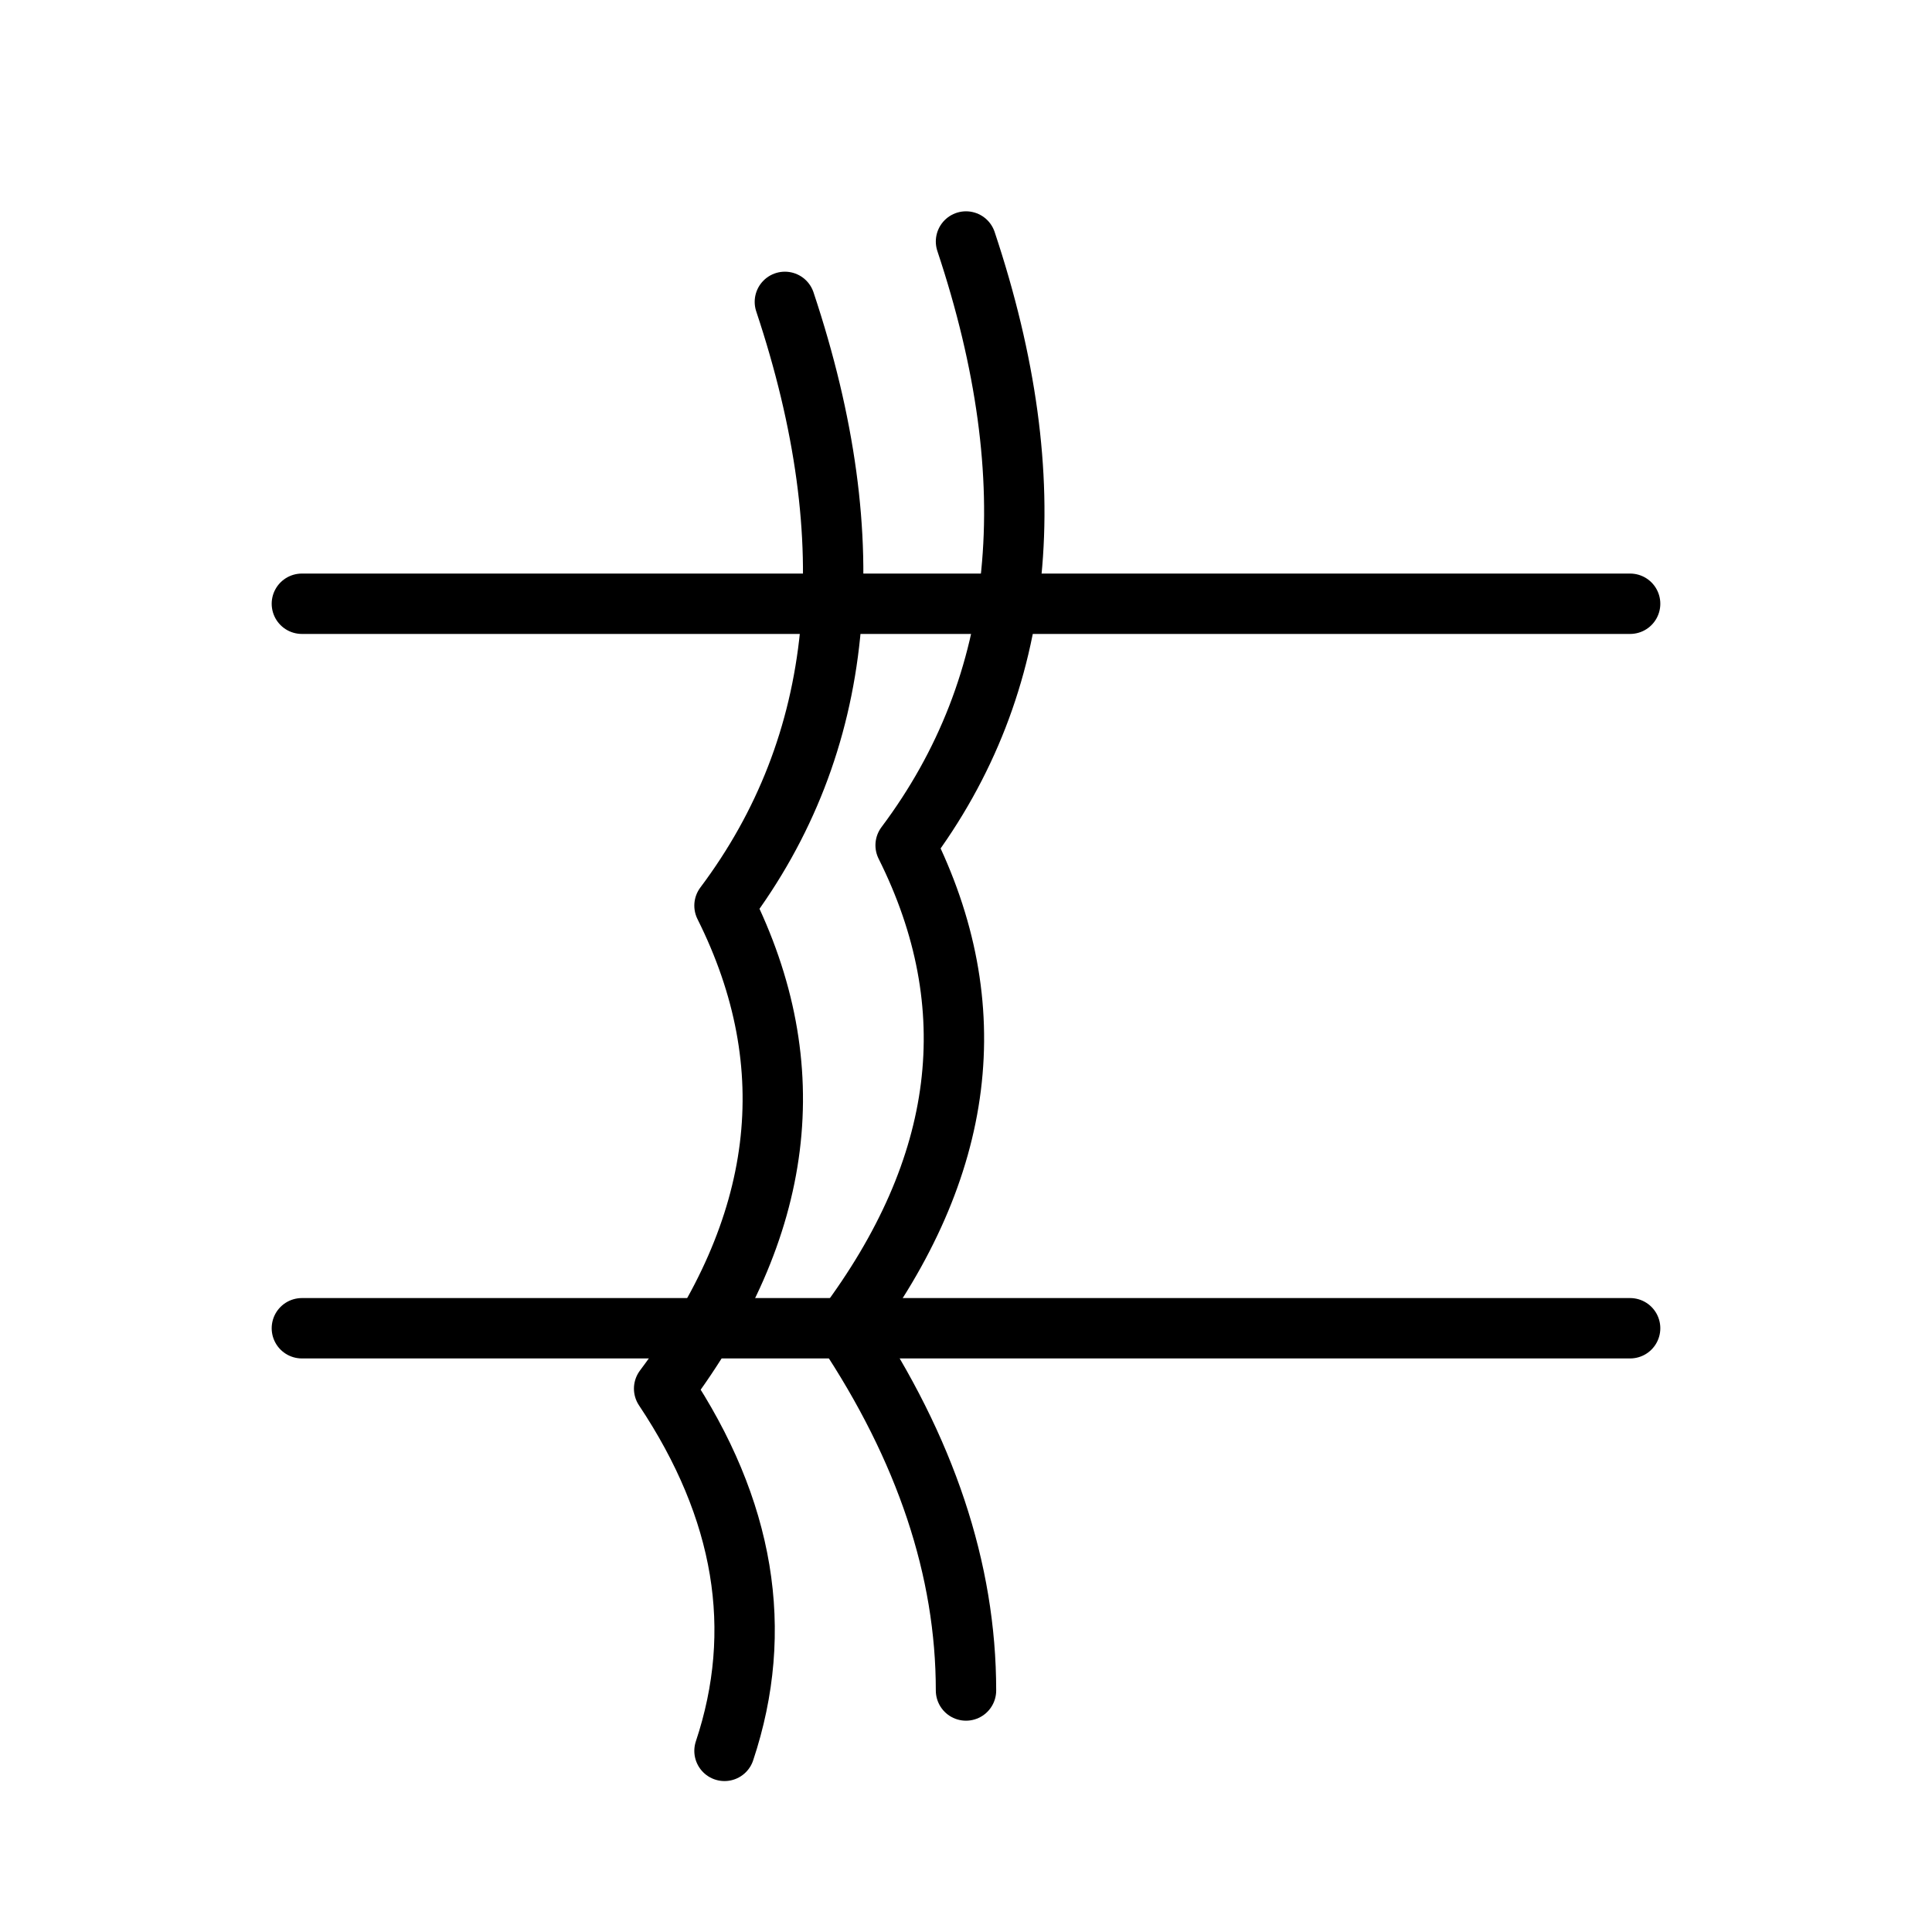
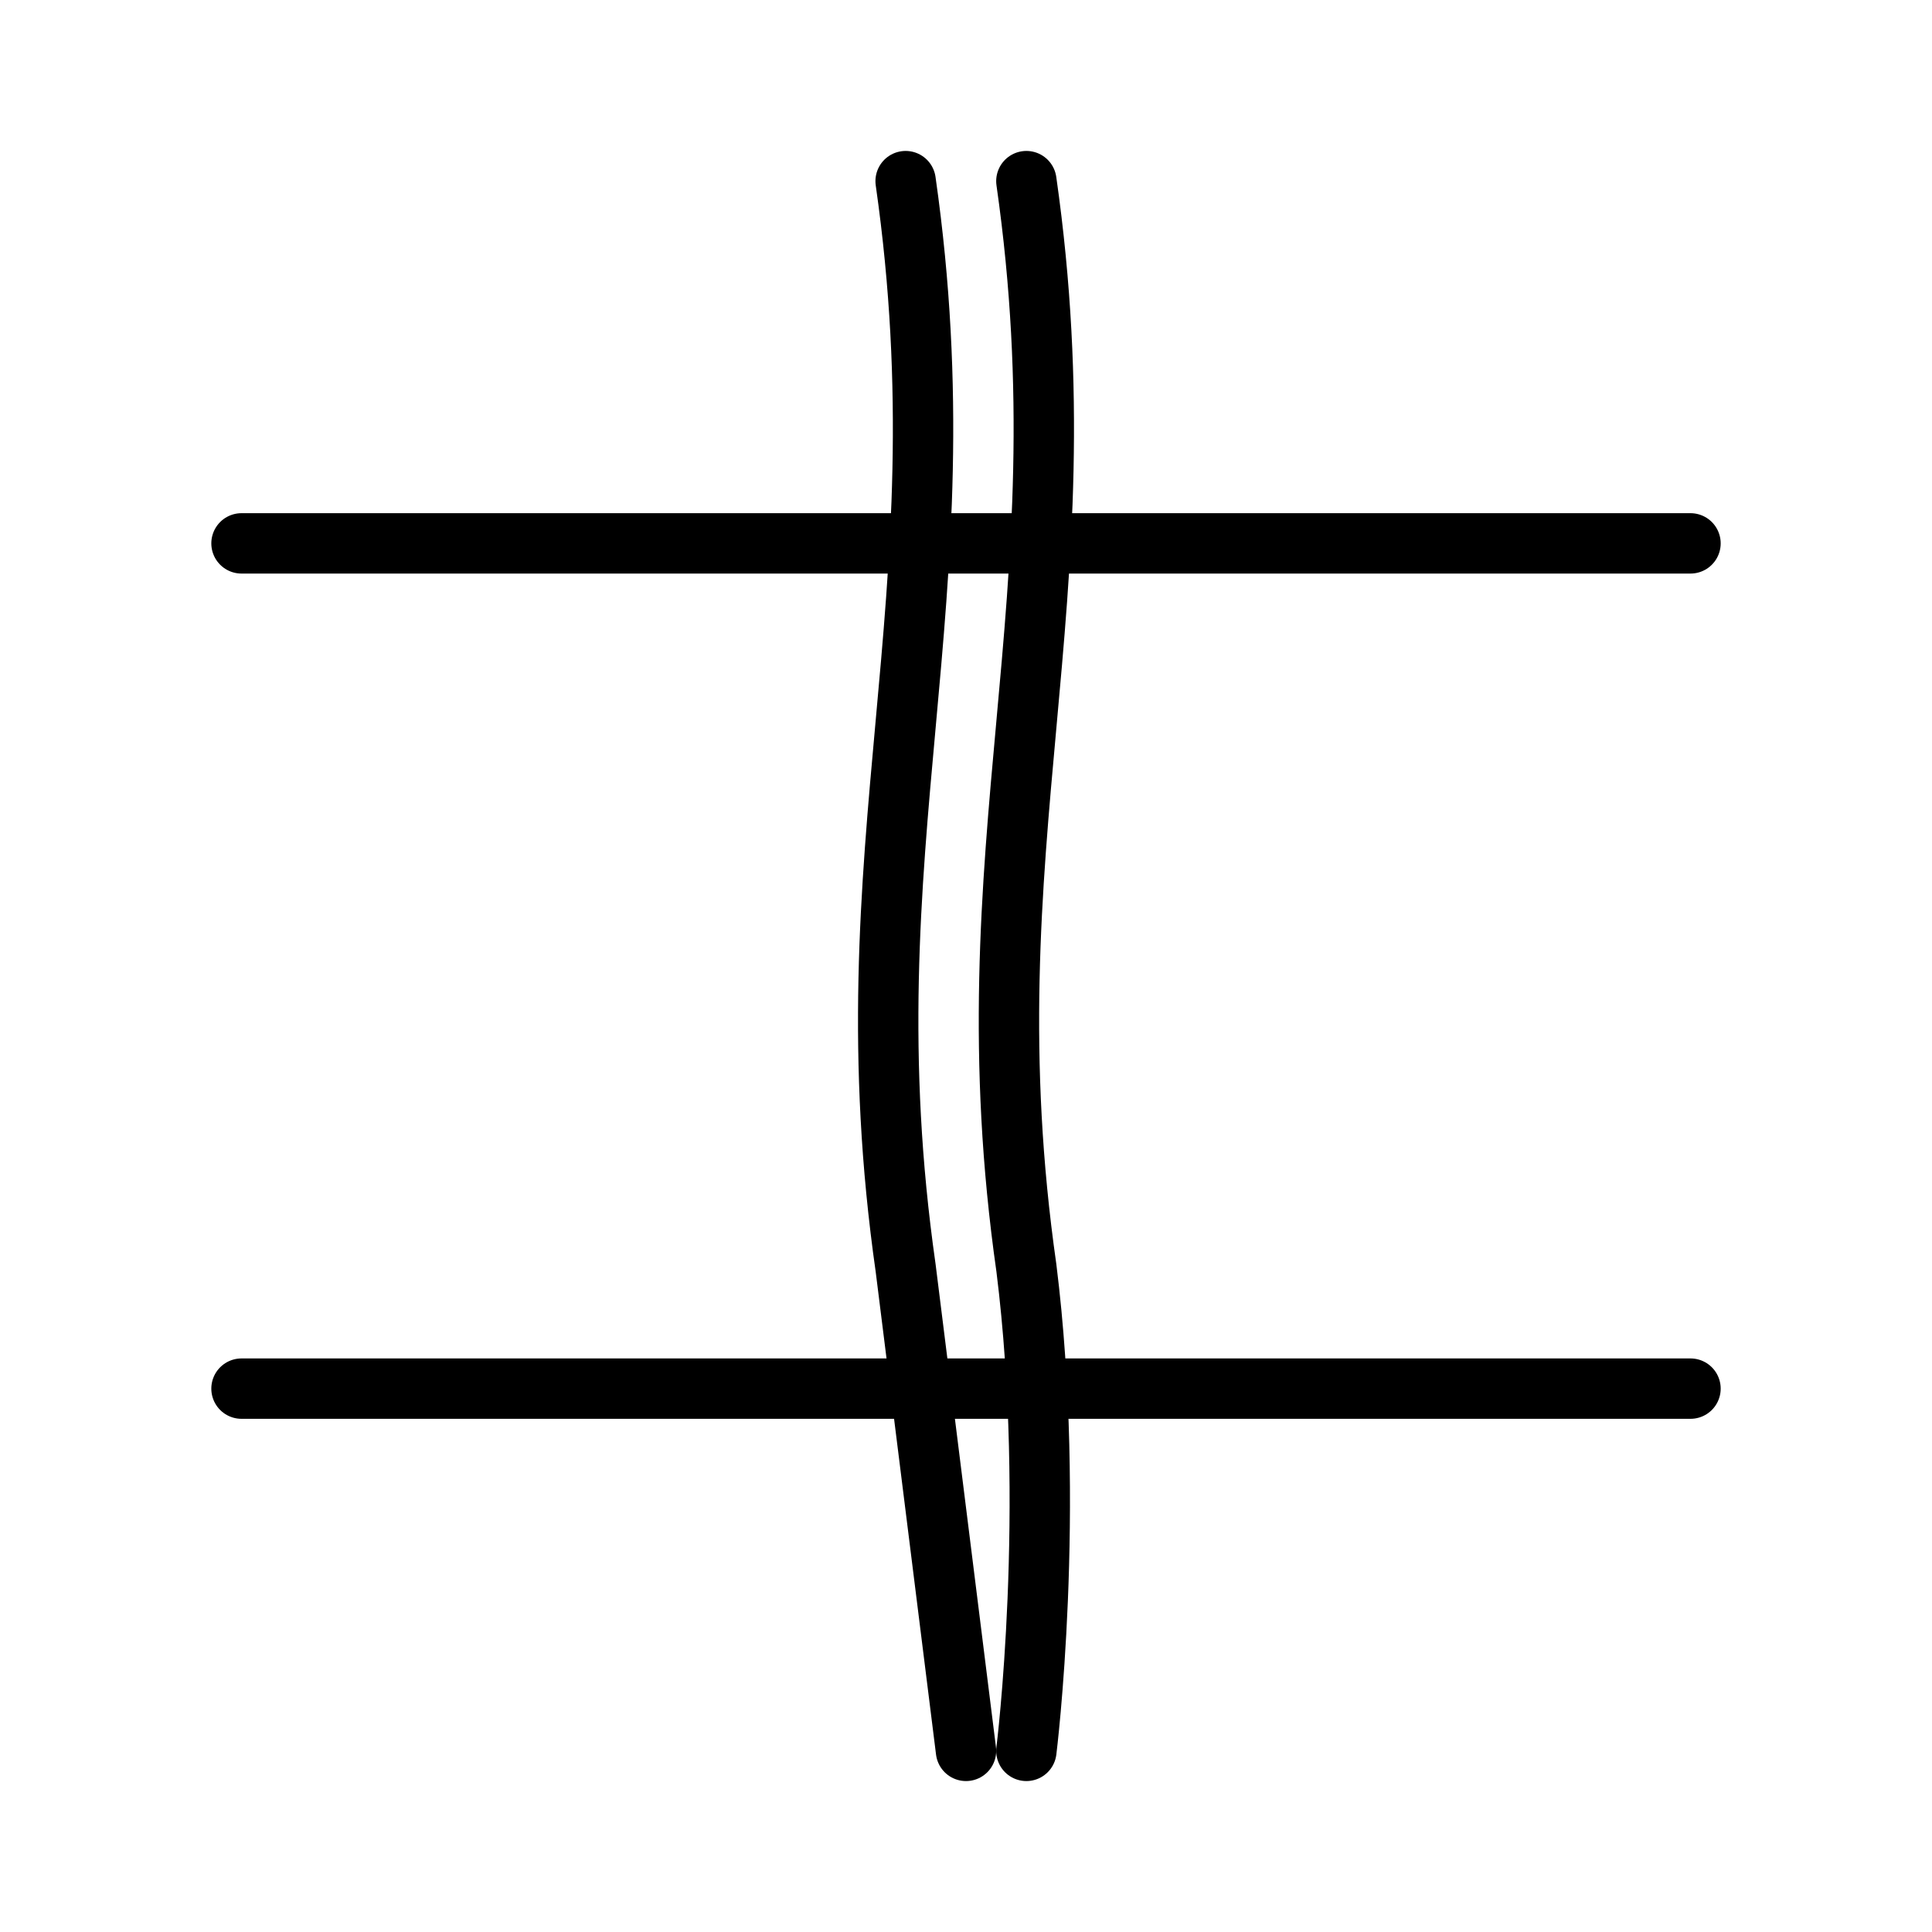
<svg xmlns="http://www.w3.org/2000/svg" viewBox="0 0 64 64" fill="none" stroke="currentColor" stroke-width="2" stroke-linecap="round" stroke-linejoin="round">
-   <path d="M32 8 Q36 20 30 28 Q34 36 28 44 Q32 50 32 56" />
-   <path d="M26 10 Q30 22 24 30 Q28 38 22 46 Q26 52 24 58" />
-   <line x1="10" y1="20" x2="54" y2="20" />
-   <line x1="10" y1="44" x2="54" y2="44" />
+   <path d="M30 6 C32 20 28 28 30 42 C31 50 32 58 32 58" />
+   <path d="M34 6 C36 20 32 28 34 42 C35 50 34 58 34 58" />
+   <line x1="8" y1="18" x2="56" y2="18" />
+   <line x1="8" y1="46" x2="56" y2="46" />
</svg>
